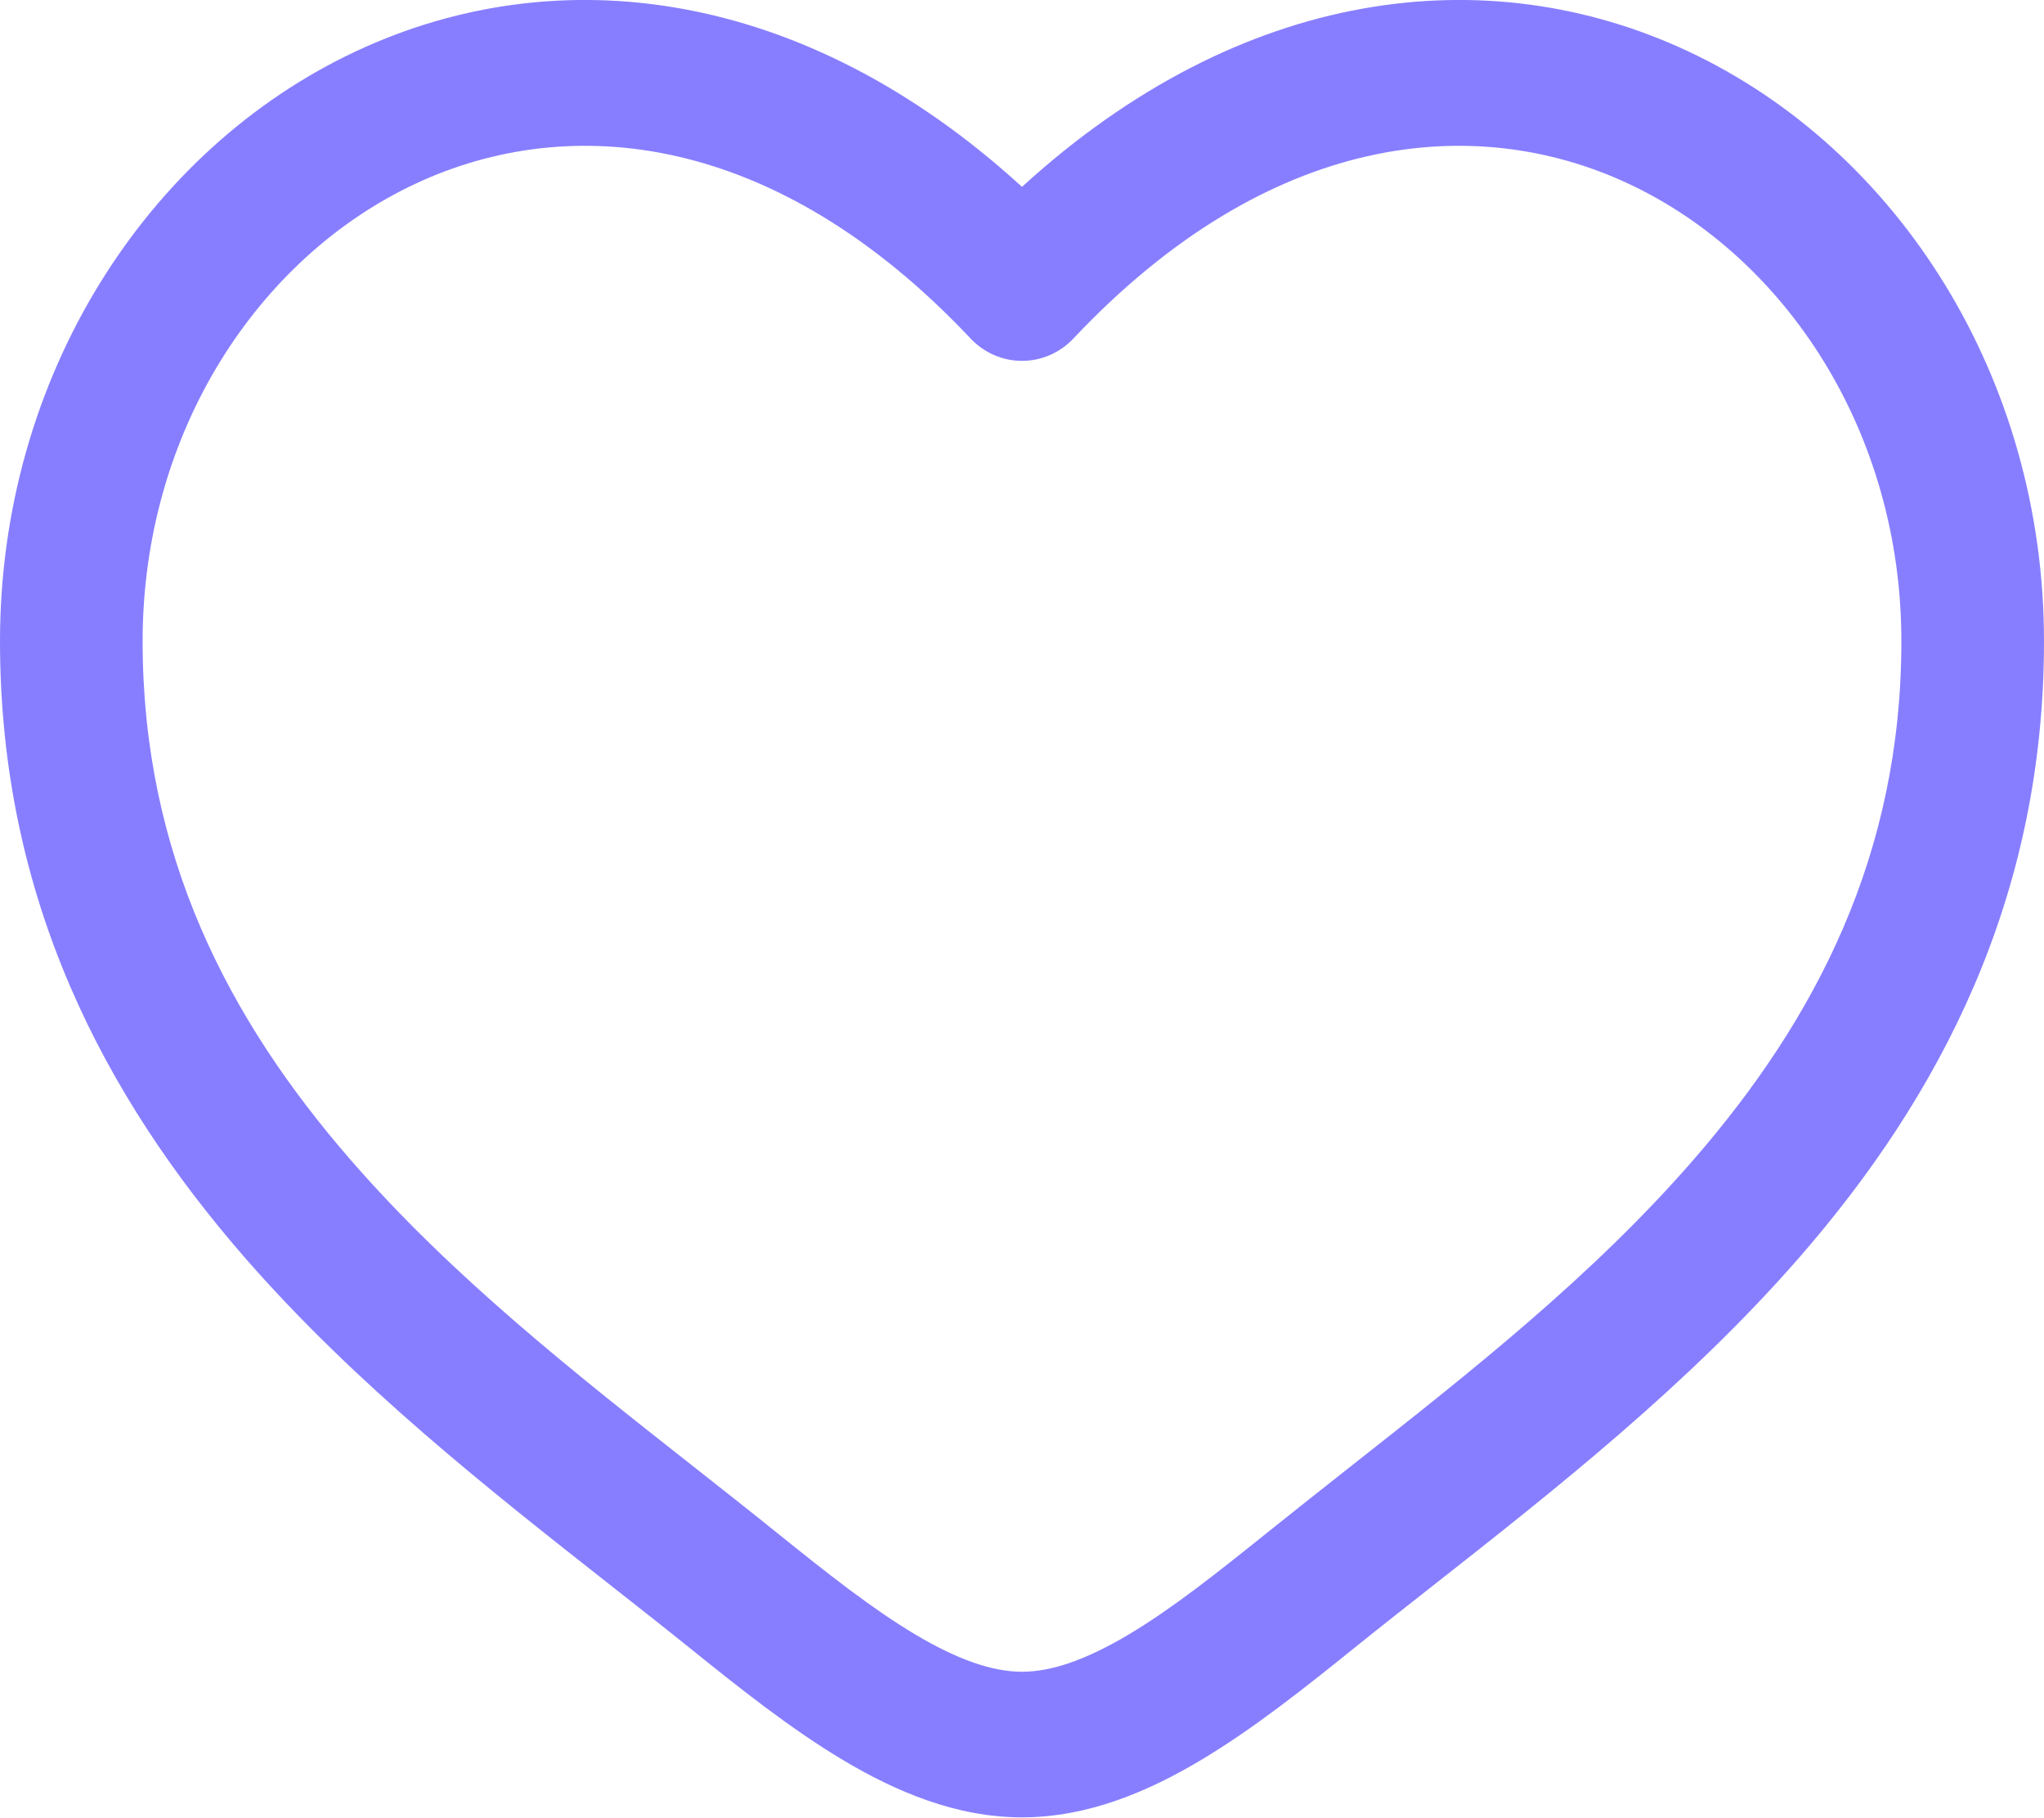
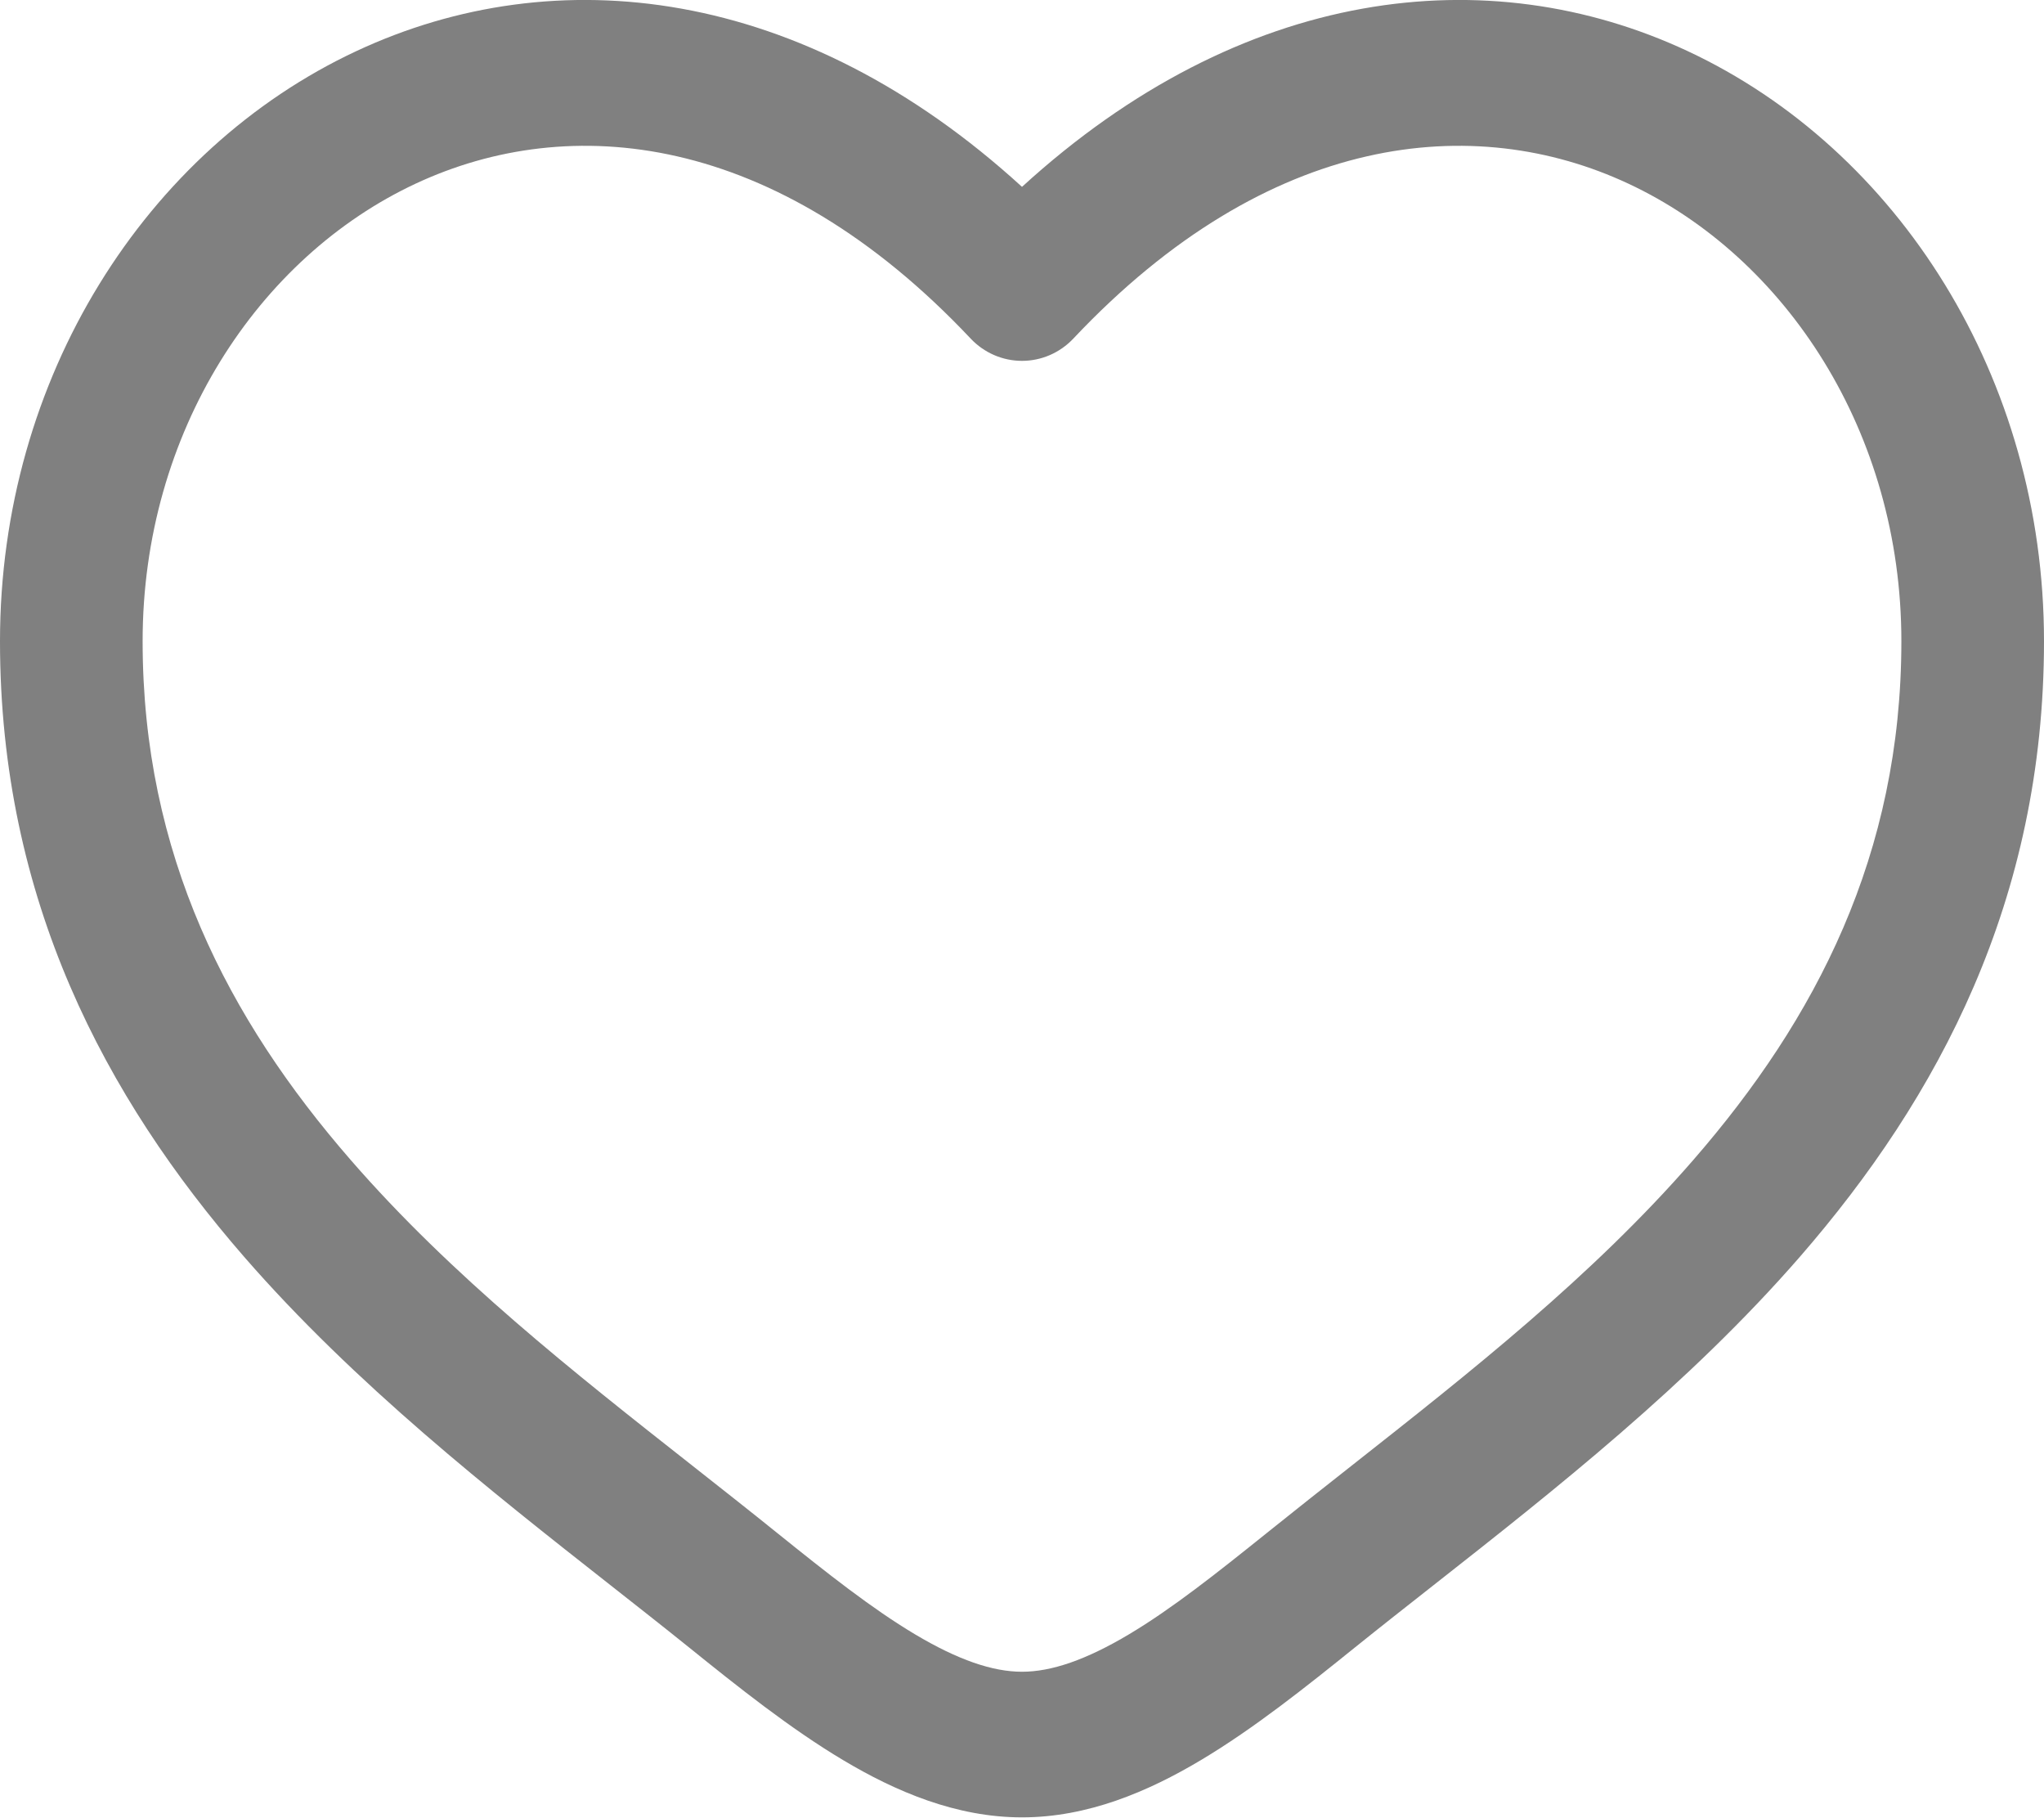
<svg xmlns="http://www.w3.org/2000/svg" width="18" height="16" viewBox="0 0 18 16" fill="none">
-   <path fill-rule="evenodd" clip-rule="evenodd" d="M3.662 1.616C2.273 2.264 1.256 3.806 1.256 5.645C1.256 7.523 2.009 8.971 3.088 10.212C3.977 11.235 5.054 12.083 6.104 12.909C6.354 13.106 6.602 13.301 6.845 13.497C7.285 13.851 7.678 14.162 8.057 14.388C8.436 14.614 8.741 14.718 9 14.718C9.259 14.718 9.564 14.614 9.943 14.388C10.322 14.162 10.714 13.851 11.155 13.497C11.399 13.301 11.646 13.106 11.896 12.909C12.946 12.082 14.023 11.235 14.912 10.212C15.991 8.971 16.744 7.523 16.744 5.645C16.744 3.806 15.727 2.264 14.338 1.616C12.988 0.986 11.175 1.153 9.452 2.981C9.334 3.106 9.171 3.177 9 3.177C8.829 3.177 8.666 3.106 8.548 2.981C6.825 1.153 5.012 0.986 3.662 1.616ZM9 1.645C7.064 -0.123 4.897 -0.371 3.14 0.449C1.285 1.315 0 3.326 0 5.645C0 7.923 0.93 9.662 2.149 11.064C3.125 12.186 4.32 13.126 5.376 13.956C5.615 14.144 5.847 14.326 6.068 14.504C6.496 14.849 6.957 15.217 7.423 15.495C7.89 15.774 8.422 16 9 16C9.578 16 10.11 15.774 10.577 15.495C11.043 15.217 11.504 14.849 11.932 14.504C12.153 14.326 12.385 14.144 12.624 13.956C13.68 13.126 14.875 12.186 15.851 11.064C17.07 9.662 18 7.923 18 5.645C18 3.326 16.715 1.315 14.86 0.449C13.103 -0.371 10.936 -0.123 9 1.645Z" fill="#877EFF" />
+   <path fill-rule="evenodd" clip-rule="evenodd" d="M3.662 1.616C2.273 2.264 1.256 3.806 1.256 5.645C1.256 7.523 2.009 8.971 3.088 10.212C3.977 11.235 5.054 12.083 6.104 12.909C6.354 13.106 6.602 13.301 6.845 13.497C7.285 13.851 7.678 14.162 8.057 14.388C8.436 14.614 8.741 14.718 9 14.718C9.259 14.718 9.564 14.614 9.943 14.388C10.322 14.162 10.714 13.851 11.155 13.497C11.399 13.301 11.646 13.106 11.896 12.909C12.946 12.082 14.023 11.235 14.912 10.212C15.991 8.971 16.744 7.523 16.744 5.645C16.744 3.806 15.727 2.264 14.338 1.616C12.988 0.986 11.175 1.153 9.452 2.981C9.334 3.106 9.171 3.177 9 3.177C8.829 3.177 8.666 3.106 8.548 2.981C6.825 1.153 5.012 0.986 3.662 1.616ZM9 1.645C7.064 -0.123 4.897 -0.371 3.14 0.449C1.285 1.315 0 3.326 0 5.645C0 7.923 0.93 9.662 2.149 11.064C3.125 12.186 4.32 13.126 5.376 13.956C5.615 14.144 5.847 14.326 6.068 14.504C6.496 14.849 6.957 15.217 7.423 15.495C7.89 15.774 8.422 16 9 16C9.578 16 10.11 15.774 10.577 15.495C11.043 15.217 11.504 14.849 11.932 14.504C12.153 14.326 12.385 14.144 12.624 13.956C13.68 13.126 14.875 12.186 15.851 11.064C17.07 9.662 18 7.923 18 5.645C18 3.326 16.715 1.315 14.86 0.449C13.103 -0.371 10.936 -0.123 9 1.645Z" fill="#808080" />
</svg>
